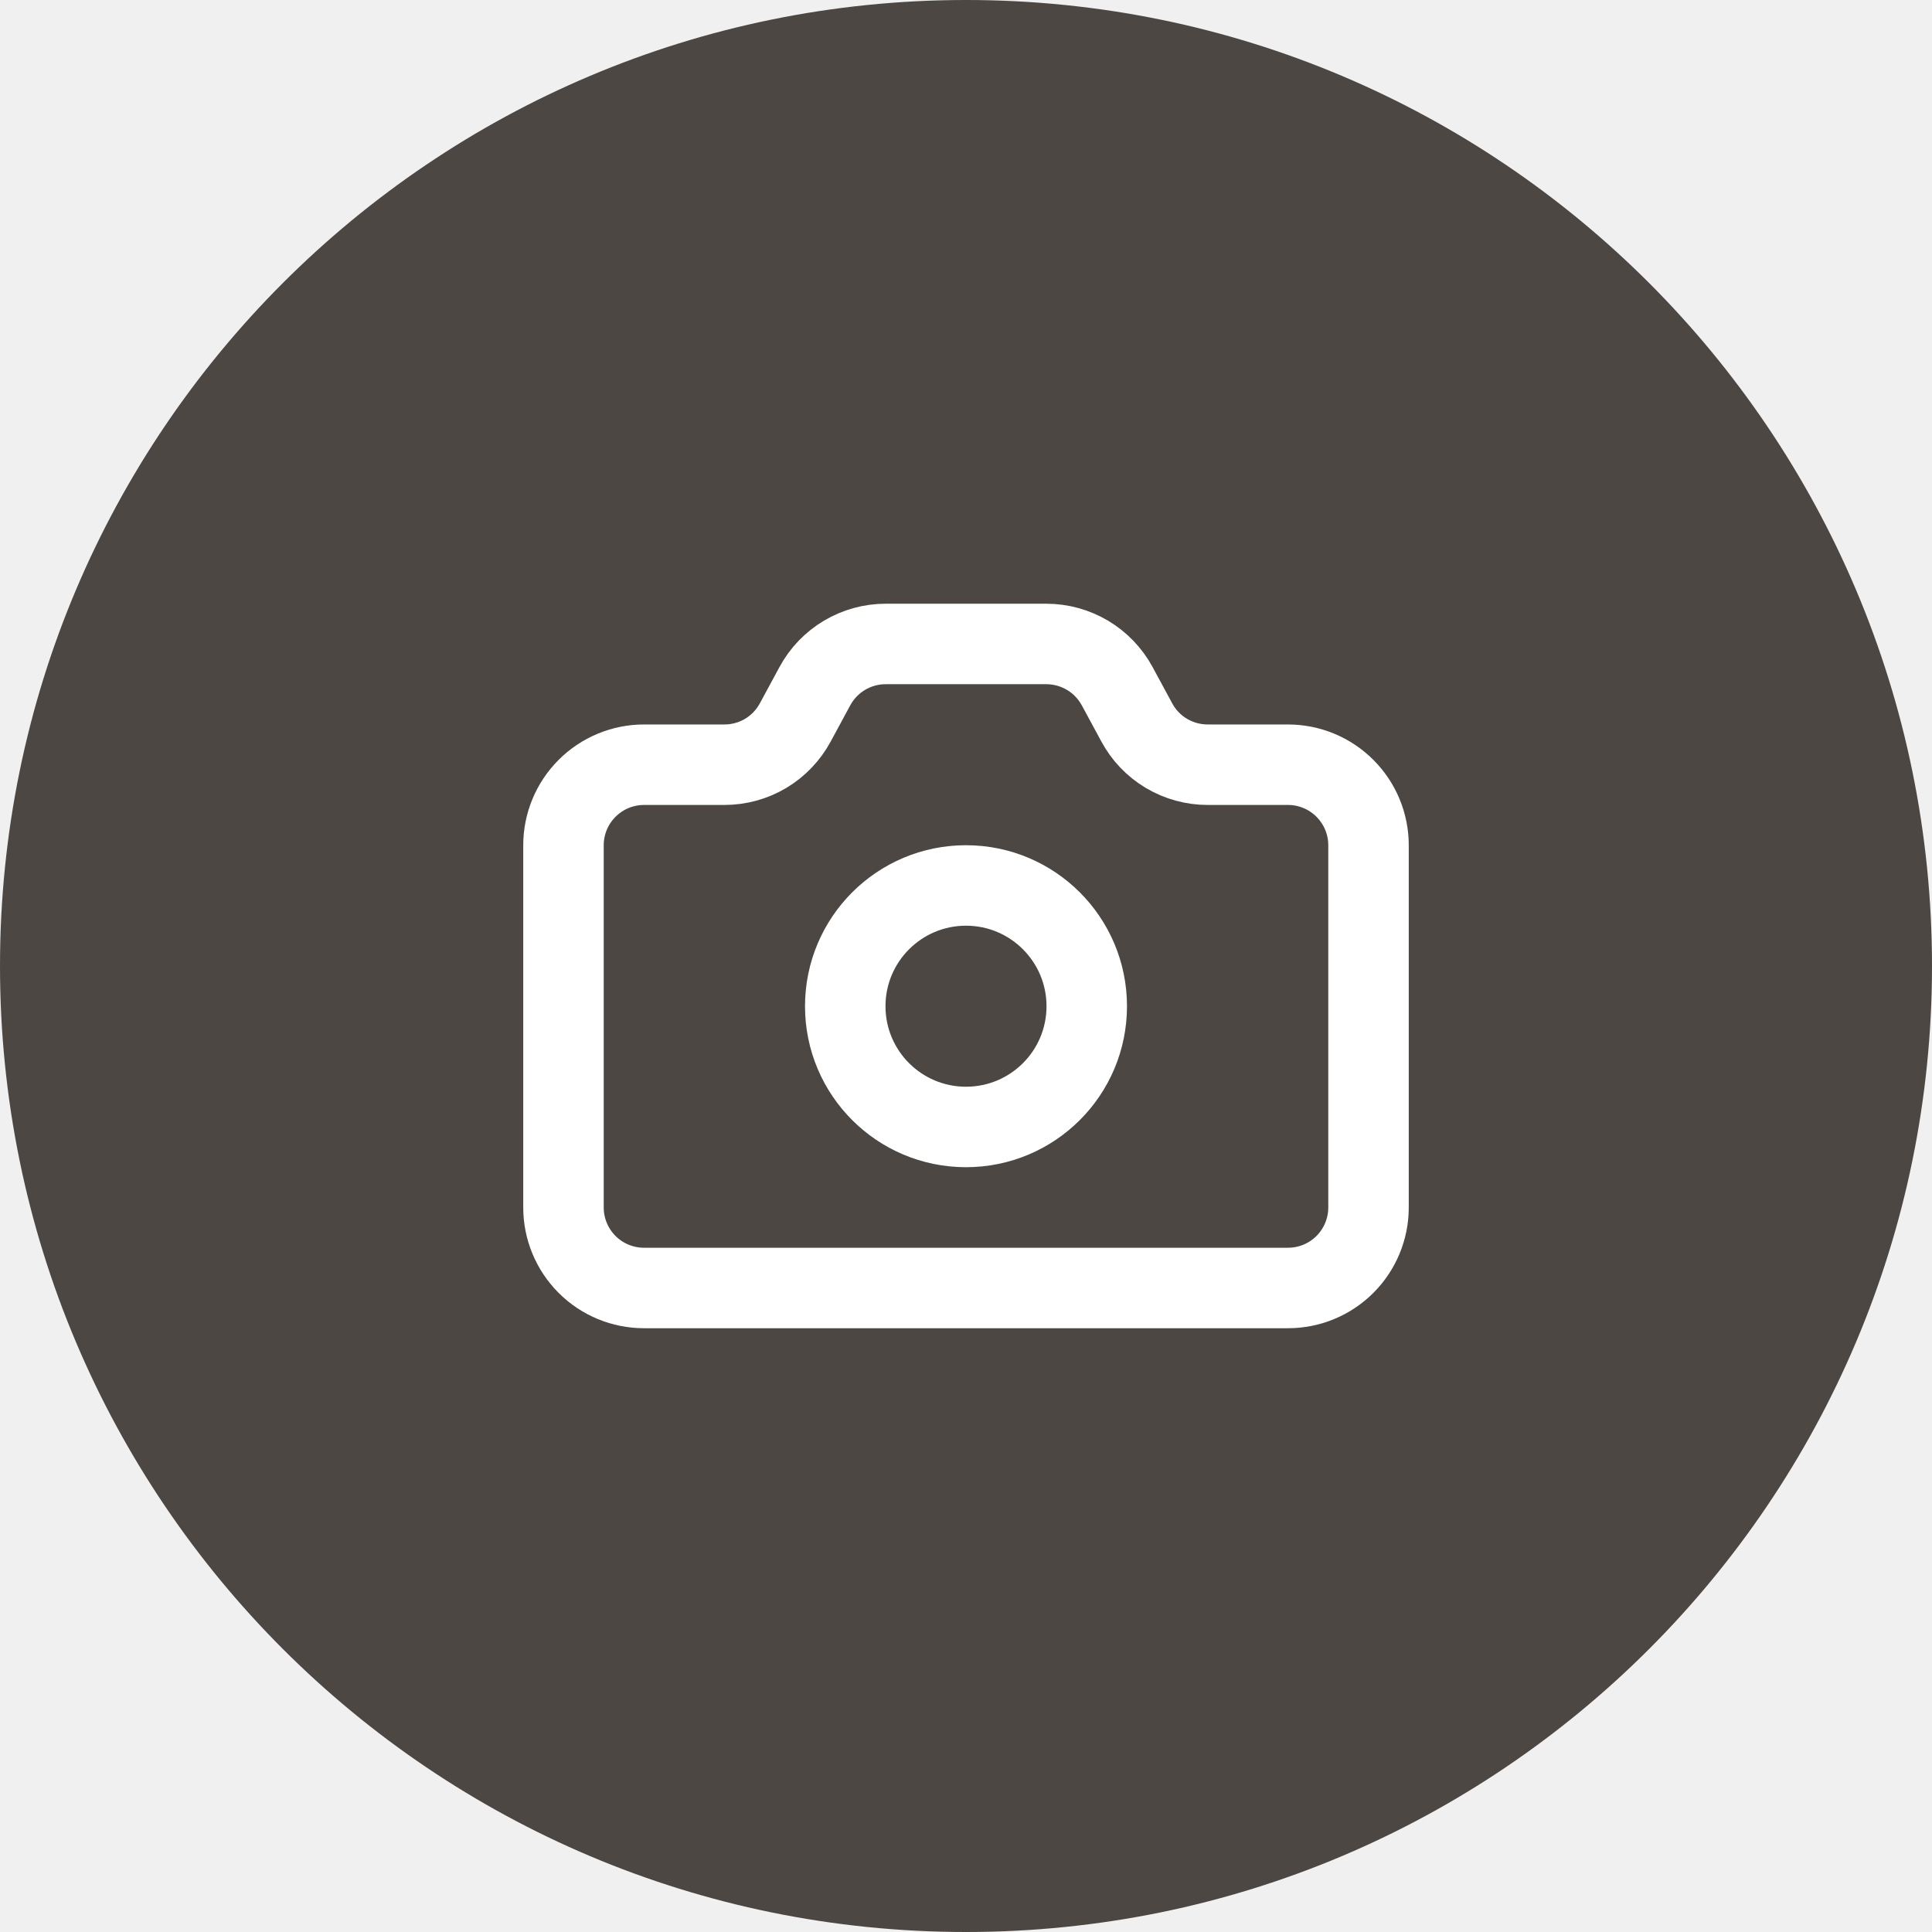
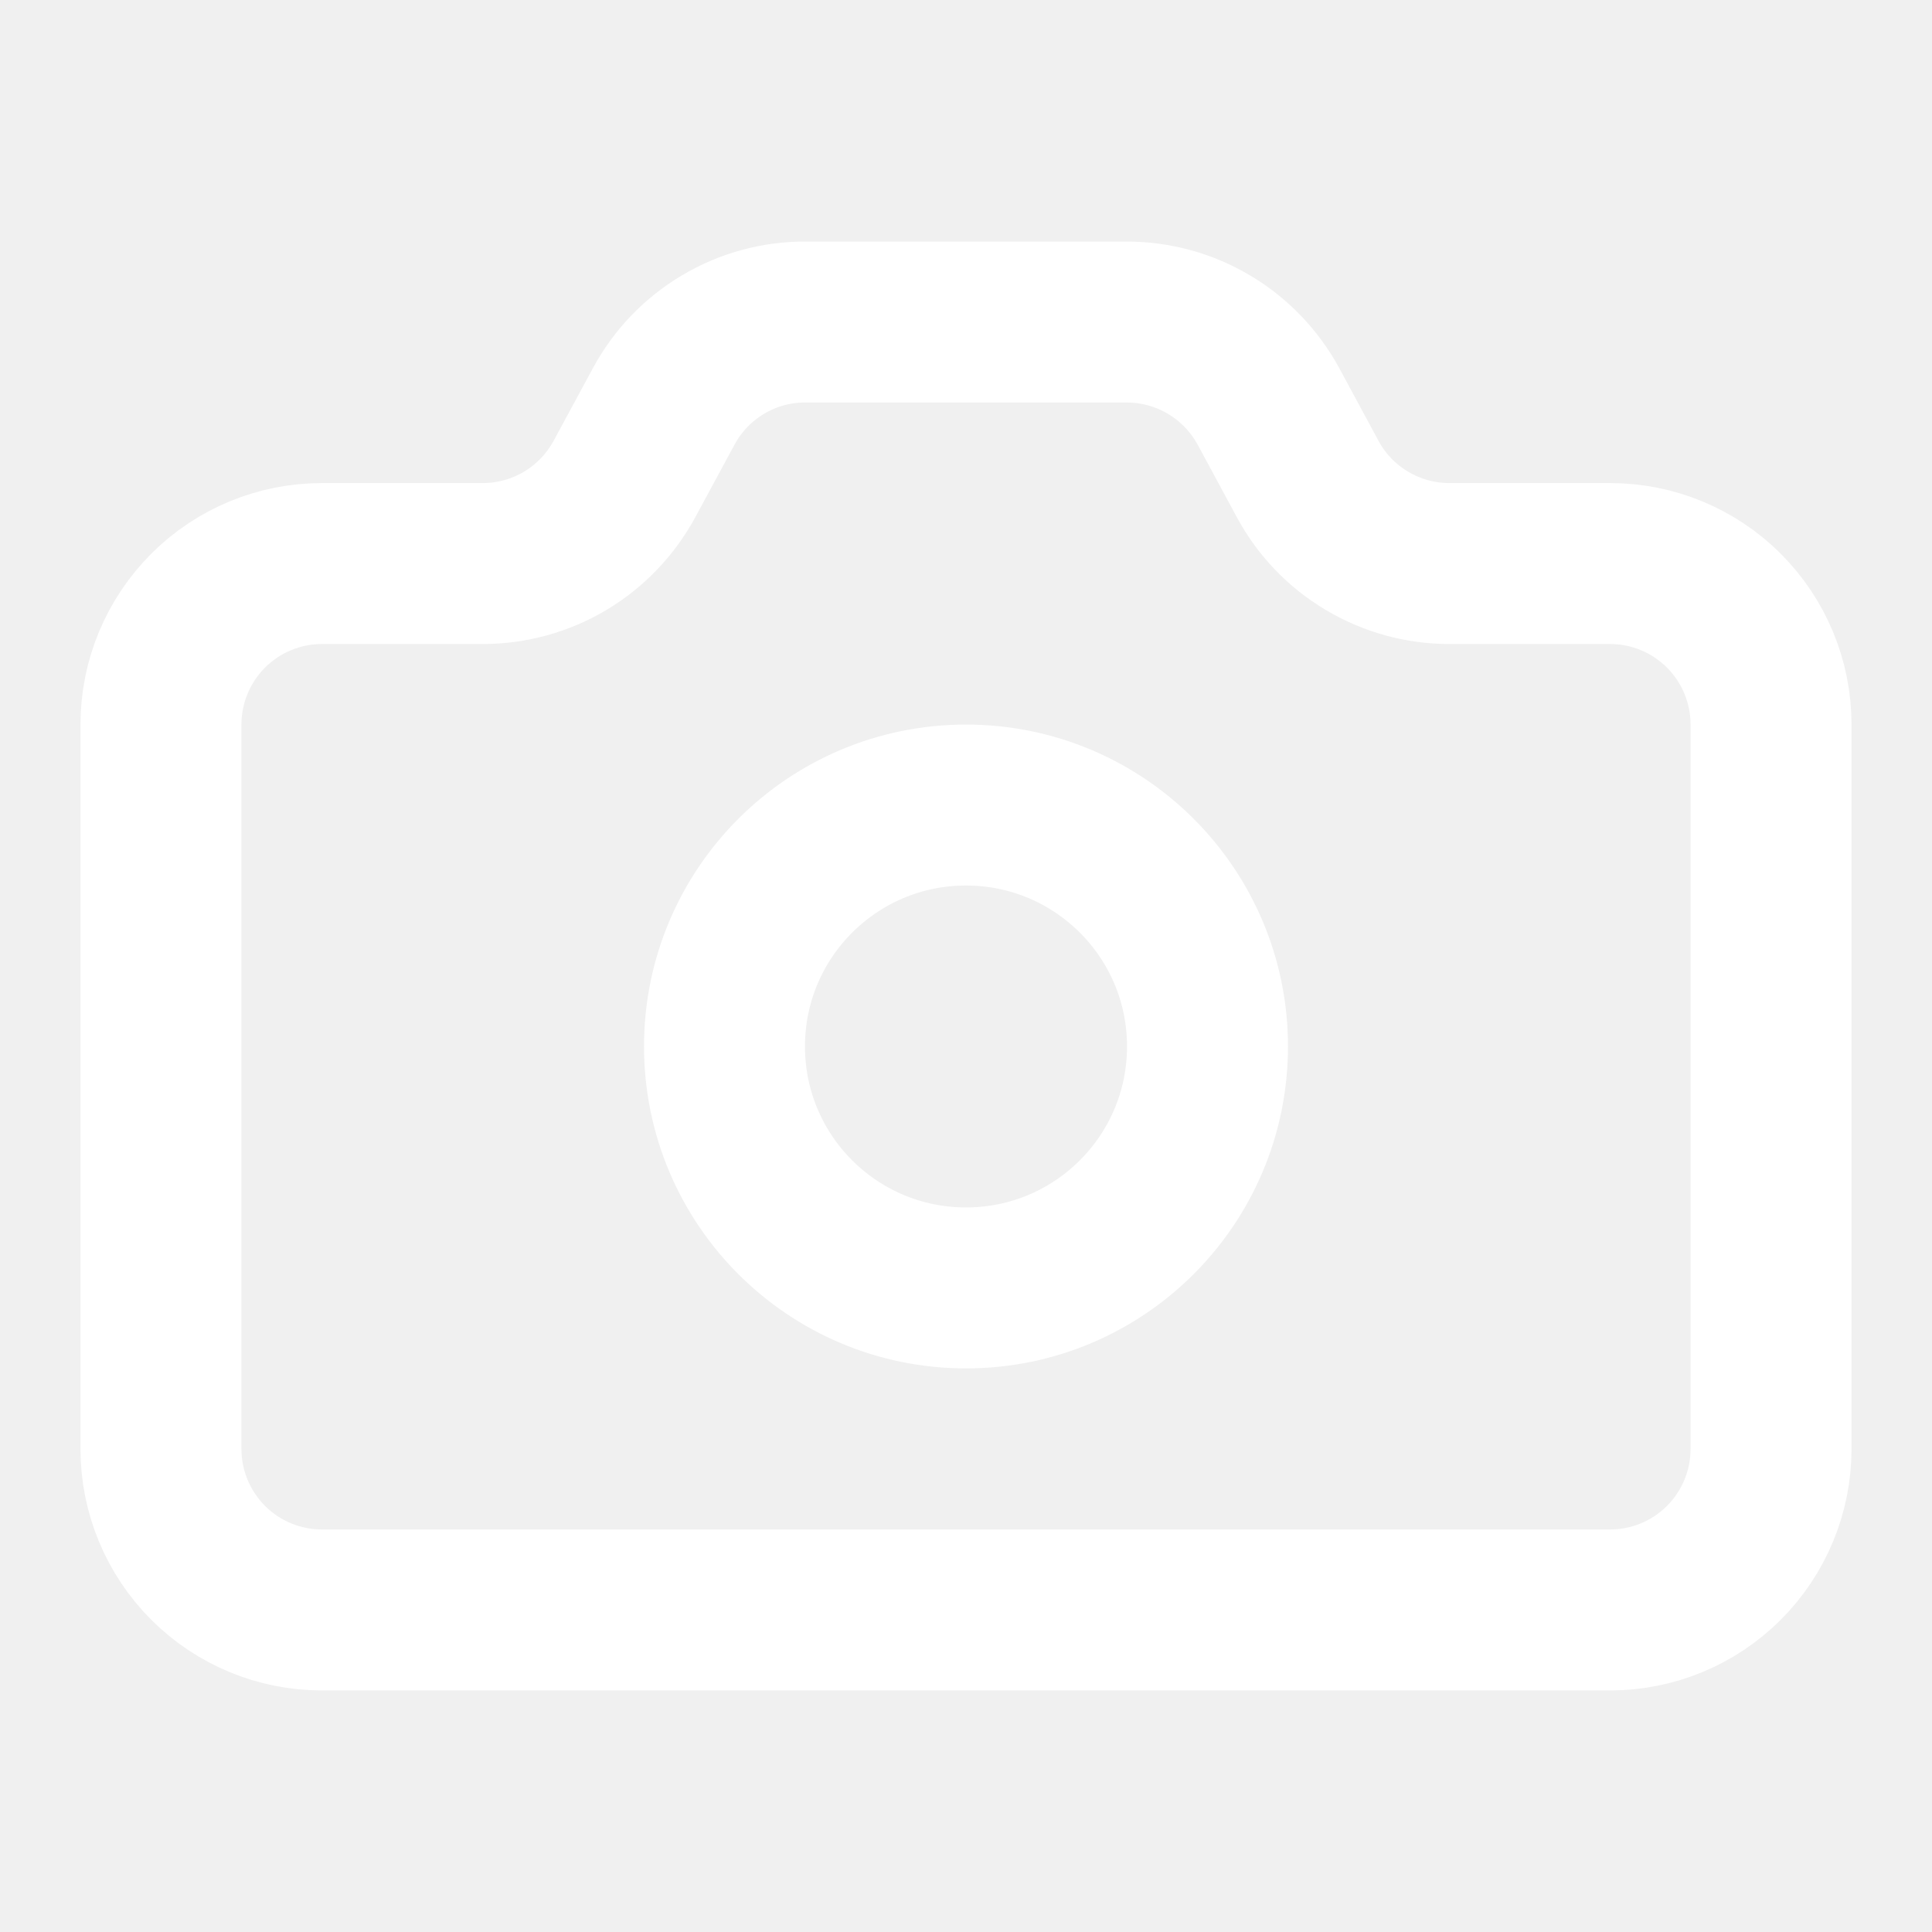
- <svg xmlns="http://www.w3.org/2000/svg" width="32" height="32" viewBox="0 0 32 32" fill="none">
-   <circle cx="16" cy="16" r="16" fill="#251D18" fill-opacity="0.8" />
-   <path d="M17.331 10.666C17.572 10.666 17.808 10.732 18.015 10.855C18.221 10.978 18.39 11.155 18.505 11.367L18.829 11.966C18.943 12.178 19.112 12.355 19.319 12.478C19.526 12.601 19.762 12.666 20.002 12.666H21.333C21.687 12.666 22.026 12.807 22.276 13.057C22.526 13.307 22.667 13.646 22.667 14V20C22.667 20.354 22.526 20.693 22.276 20.943C22.026 21.193 21.687 21.333 21.333 21.333H10.667C10.313 21.333 9.974 21.193 9.724 20.943C9.474 20.693 9.333 20.354 9.333 20V14C9.333 13.646 9.474 13.307 9.724 13.057C9.974 12.807 10.313 12.666 10.667 12.666H11.998C12.238 12.666 12.474 12.602 12.681 12.479C12.887 12.356 13.056 12.179 13.171 11.968L13.497 11.365C13.611 11.154 13.78 10.977 13.987 10.854C14.193 10.731 14.429 10.666 14.669 10.666H17.331Z" stroke="white" stroke-width="1.333" stroke-linecap="round" stroke-linejoin="round" />
-   <path d="M16 18.666C17.105 18.666 18 17.771 18 16.666C18 15.562 17.105 14.666 16 14.666C14.895 14.666 14 15.562 14 16.666C14 17.771 14.895 18.666 16 18.666Z" stroke="white" stroke-width="1.333" stroke-linecap="round" stroke-linejoin="round" />
+ <svg xmlns="http://www.w3.org/2000/svg" width="16" height="16" viewBox="0 0 16 16" fill="none">
+   <path d="M9.331 2.667C9.572 2.667 9.808 2.732 10.014 2.855C10.221 2.978 10.39 3.155 10.505 3.366L10.829 3.966C10.943 4.178 11.112 4.355 11.319 4.478C11.525 4.601 11.761 4.667 12.002 4.667H13.333C13.687 4.667 14.026 4.807 14.276 5.057C14.526 5.307 14.667 5.646 14.667 6V12C14.667 12.354 14.526 12.693 14.276 12.943C14.026 13.193 13.687 13.333 13.333 13.333H2.667C2.313 13.333 1.974 13.193 1.724 12.943C1.474 12.693 1.333 12.354 1.333 12V6C1.333 5.646 1.474 5.307 1.724 5.057C1.974 4.807 2.313 4.667 2.667 4.667H3.998C4.238 4.667 4.474 4.602 4.681 4.479C4.887 4.356 5.056 4.179 5.171 3.968L5.497 3.365C5.611 3.154 5.78 2.977 5.987 2.854C6.193 2.731 6.429 2.666 6.669 2.667H9.331Z" stroke="white" stroke-width="1.333" stroke-linecap="round" stroke-linejoin="round" />
+   <path d="M8 10.666C9.105 10.666 10 9.771 10 8.666C10 7.562 9.105 6.667 8 6.667C6.895 6.667 6 7.562 6 8.666C6 9.771 6.895 10.666 8 10.666Z" stroke="white" stroke-width="1.333" stroke-linecap="round" stroke-linejoin="round" />
</svg>
